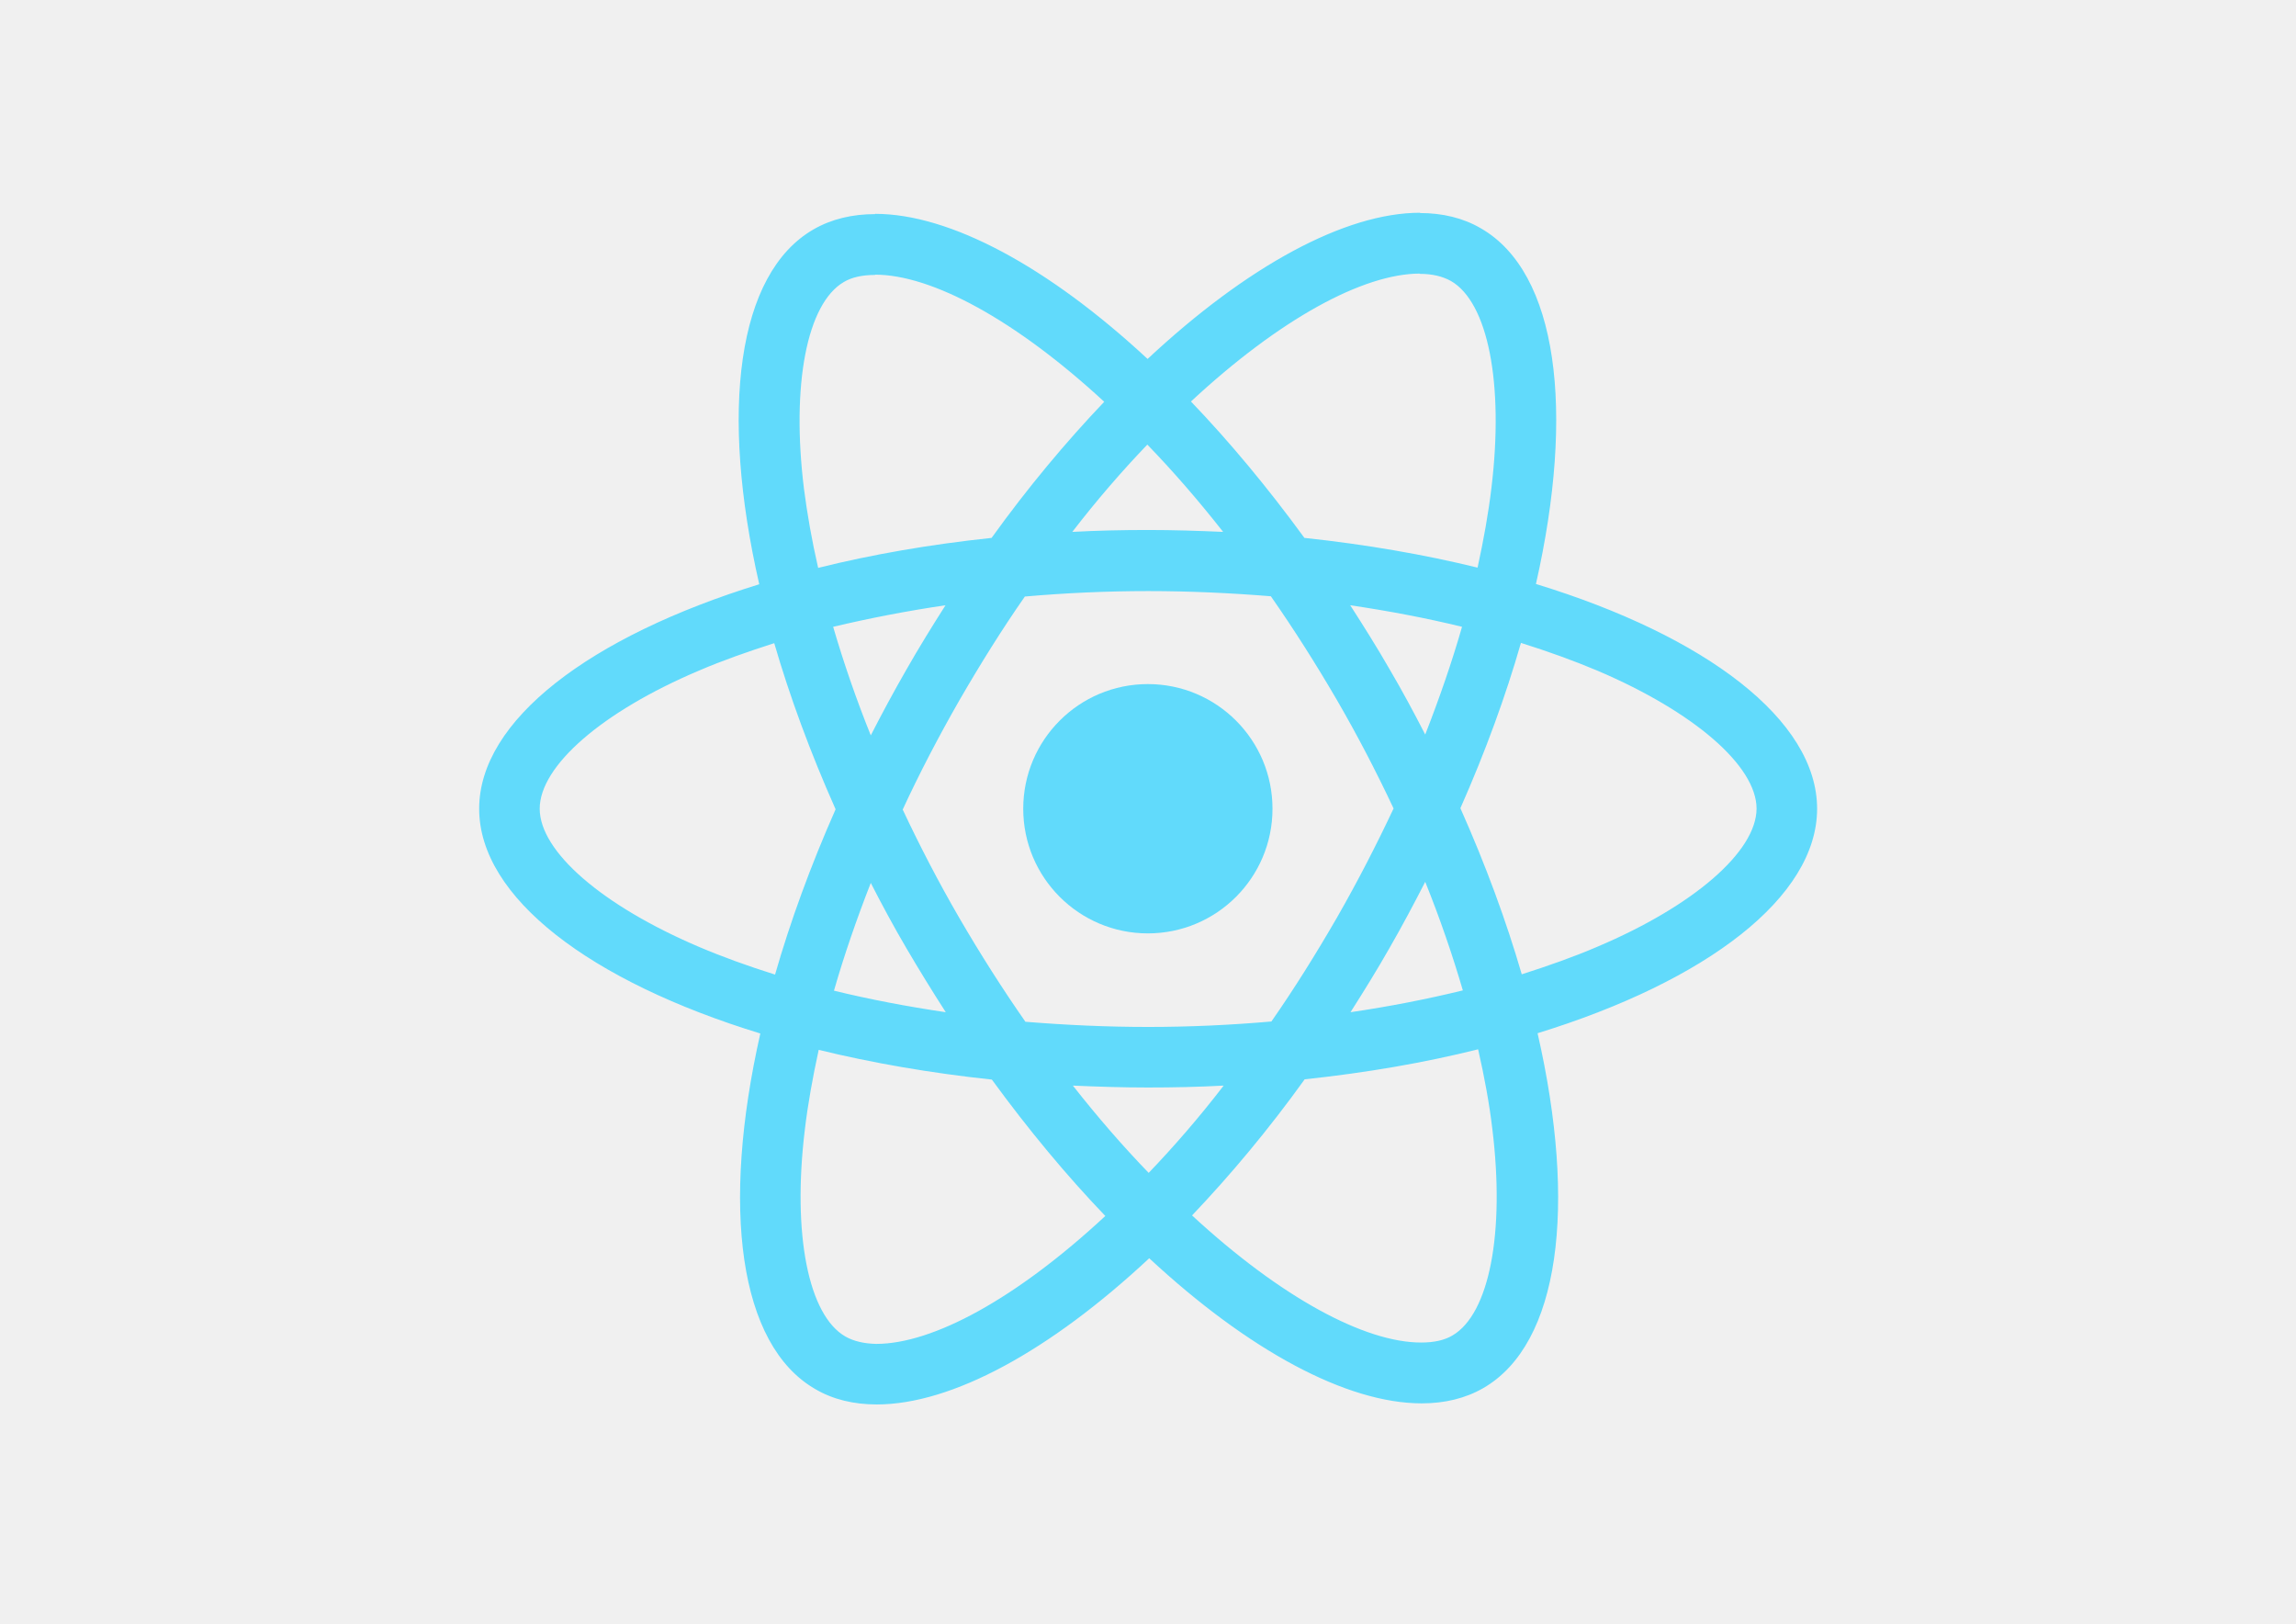
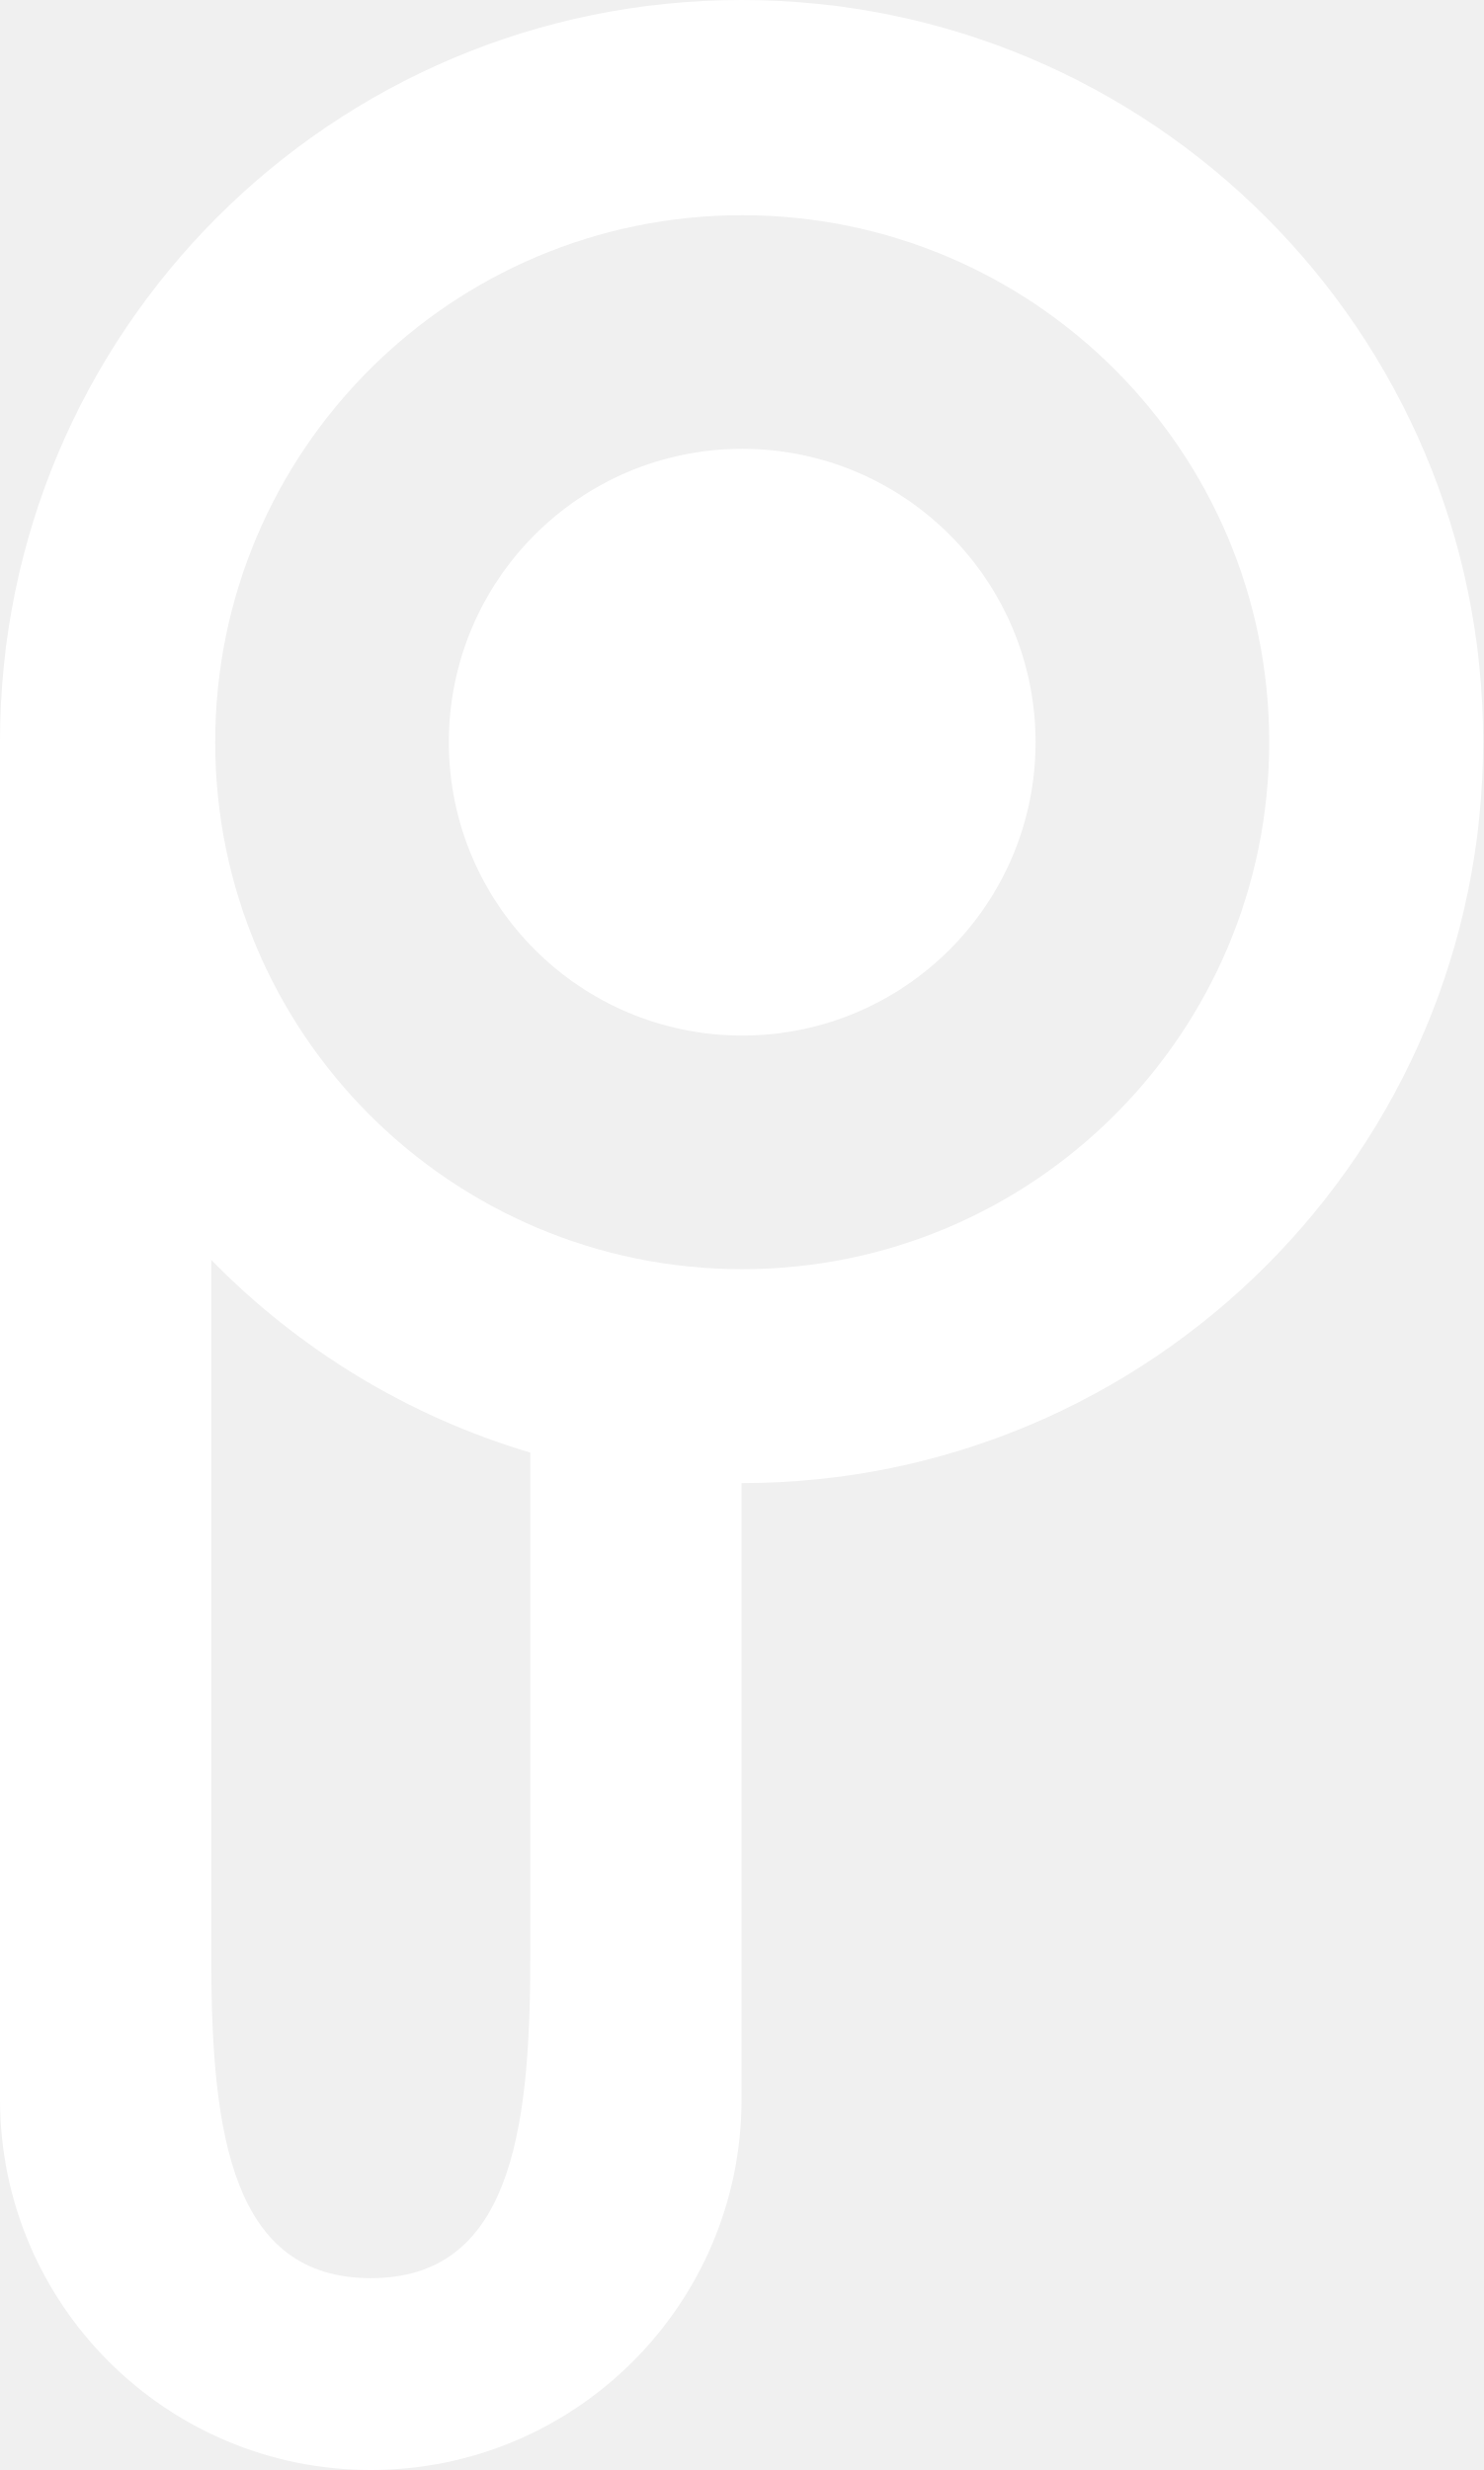
- <svg xmlns="http://www.w3.org/2000/svg" viewBox="0 0 841.9 595.3">
-   <g fill="#61DAFB">
-     <path d="M666.3 296.5c0-32.5-40.7-63.3-103.1-82.4 14.4-63.6 8-114.2-20.2-130.4-6.5-3.8-14.1-5.6-22.4-5.6v22.3c4.6 0 8.3.9 11.4 2.6 13.6 7.8 19.5 37.5 14.9 75.7-1.1 9.4-2.9 19.3-5.1 29.4-19.6-4.8-41-8.5-63.5-10.9-13.5-18.5-27.5-35.3-41.6-50 32.6-30.3 63.2-46.9 84-46.9V78c-27.5 0-63.5 19.6-99.9 53.6-36.4-33.8-72.4-53.2-99.9-53.2v22.3c20.7 0 51.4 16.5 84 46.6-14 14.7-28 31.4-41.3 49.9-22.6 2.4-44 6.1-63.6 11-2.3-10-4-19.7-5.2-29-4.7-38.2 1.1-67.9 14.6-75.8 3-1.8 6.9-2.6 11.5-2.6V78.5c-8.4 0-16 1.8-22.6 5.6-28.1 16.2-34.4 66.7-19.9 130.1-62.2 19.2-102.7 49.9-102.7 82.3 0 32.5 40.7 63.3 103.1 82.4-14.4 63.6-8 114.2 20.2 130.4 6.5 3.8 14.1 5.6 22.5 5.6 27.5 0 63.5-19.6 99.9-53.6 36.4 33.8 72.4 53.2 99.9 53.2 8.4 0 16-1.8 22.6-5.6 28.1-16.2 34.4-66.7 19.9-130.1 62-19.1 102.5-49.9 102.5-82.3zm-130.2-66.7c-3.7 12.9-8.3 26.2-13.5 39.5-4.1-8-8.4-16-13.1-24-4.6-8-9.5-15.8-14.4-23.4 14.2 2.1 27.9 4.7 41 7.9zm-45.8 106.5c-7.8 13.5-15.8 26.3-24.1 38.2-14.9 1.3-30 2-45.2 2-15.1 0-30.2-.7-45-1.9-8.3-11.9-16.4-24.6-24.2-38-7.6-13.1-14.5-26.4-20.8-39.8 6.2-13.4 13.2-26.8 20.7-39.9 7.8-13.5 15.8-26.3 24.1-38.2 14.9-1.3 30-2 45.2-2 15.1 0 30.2.7 45 1.9 8.3 11.9 16.4 24.6 24.2 38 7.6 13.1 14.5 26.4 20.8 39.8-6.3 13.4-13.2 26.8-20.7 39.9zm32.3-13c5.4 13.4 10 26.8 13.8 39.8-13.1 3.2-26.9 5.9-41.2 8 4.9-7.7 9.8-15.6 14.4-23.7 4.6-8 8.9-16.1 13-24.1zM421.2 430c-9.3-9.6-18.6-20.3-27.8-32 9 .4 18.2.7 27.5.7 9.4 0 18.7-.2 27.8-.7-9 11.7-18.3 22.4-27.5 32zm-74.4-58.9c-14.2-2.1-27.9-4.7-41-7.9 3.7-12.9 8.3-26.2 13.5-39.5 4.1 8 8.4 16 13.1 24 4.7 8 9.5 15.8 14.4 23.4zM420.7 163c9.3 9.6 18.6 20.3 27.8 32-9-.4-18.2-.7-27.5-.7-9.4 0-18.7.2-27.8.7 9-11.7 18.3-22.4 27.5-32zm-74 58.9c-4.9 7.7-9.8 15.6-14.4 23.7-4.6 8-8.9 16-13 24-5.4-13.4-10-26.8-13.8-39.8 13.1-3.1 26.9-5.8 41.2-7.9zm-90.5 125.2c-35.4-15.1-58.3-34.9-58.3-50.6 0-15.7 22.9-35.6 58.3-50.6 8.6-3.7 18-7 27.7-10.1 5.7 19.6 13.2 40 22.5 60.9-9.2 20.8-16.6 41.1-22.2 60.6-9.9-3.1-19.3-6.5-28-10.2zM310 490c-13.6-7.8-19.5-37.5-14.9-75.7 1.1-9.4 2.9-19.3 5.1-29.4 19.6 4.8 41 8.5 63.5 10.9 13.5 18.5 27.5 35.3 41.6 50-32.6 30.3-63.2 46.9-84 46.9-4.5-.1-8.3-1-11.3-2.7zm237.2-76.2c4.7 38.2-1.1 67.9-14.6 75.8-3 1.8-6.9 2.6-11.5 2.6-20.7 0-51.4-16.5-84-46.6 14-14.7 28-31.4 41.3-49.9 22.6-2.4 44-6.1 63.6-11 2.3 10.1 4.1 19.8 5.2 29.1zm38.5-66.7c-8.6 3.7-18 7-27.7 10.1-5.7-19.6-13.2-40-22.5-60.9 9.2-20.8 16.6-41.1 22.2-60.6 9.9 3.1 19.3 6.5 28.1 10.2 35.4 15.1 58.3 34.9 58.3 50.6-.1 15.7-23 35.6-58.4 50.6zM320.8 78.4z" />
-     <circle cx="420.9" cy="296.5" r="45.7" />
-     <path d="M520.5 78.1z" />
+ <svg xmlns="http://www.w3.org/2000/svg" width="1067px" height="1777px" viewBox="0 0 1067 1777" version="1.1">
+   <defs />
+   <g id="Logo-Copy" stroke="none" stroke-width="1" fill="none" fill-rule="evenodd">
+     <path d="M0,534 C7.64419863e-05,533.833 0,533.667 0,533.5 C0,238.856 238.856,-1.13686838e-13 533.5,-1.13686838e-13 C828.144,-1.13686838e-13 1067,238.856 1067,533.5 C1067,828.144 828.144,1067 533.5,1067 L533.5,1510.715 C533.253,1657.828 413.92,1777.009 266.75,1777.009 C119.58,1777.009 0.246,1657.828 0,1510.715 L0,1510.715 L0,534 Z M381.491,1045.032 C293.297,1018.863 214.644,970.508 152,906.435 L152,1410.413 C152.106,1536.694 167.502,1639 266.745,1639 C365.988,1639 381.384,1536.694 381.491,1410.413 L381.491,1045.032 Z M533.956,913.089 C743.345,913.089 913.089,743.345 913.089,533.956 C913.089,324.567 743.345,154.823 533.956,154.823 C324.567,154.823 154.823,324.567 154.823,533.956 C154.823,743.345 324.567,913.089 533.956,913.089 Z M533.956,745 C417.399,745 322.912,650.513 322.912,533.956 C322.912,417.399 417.399,322.912 533.956,322.912 C650.513,322.912 745,417.399 745,533.956 C745,650.513 650.513,745 533.956,745 Z" id="Combined-Shape" fill="#FFFFFF" />
  </g>
</svg>
